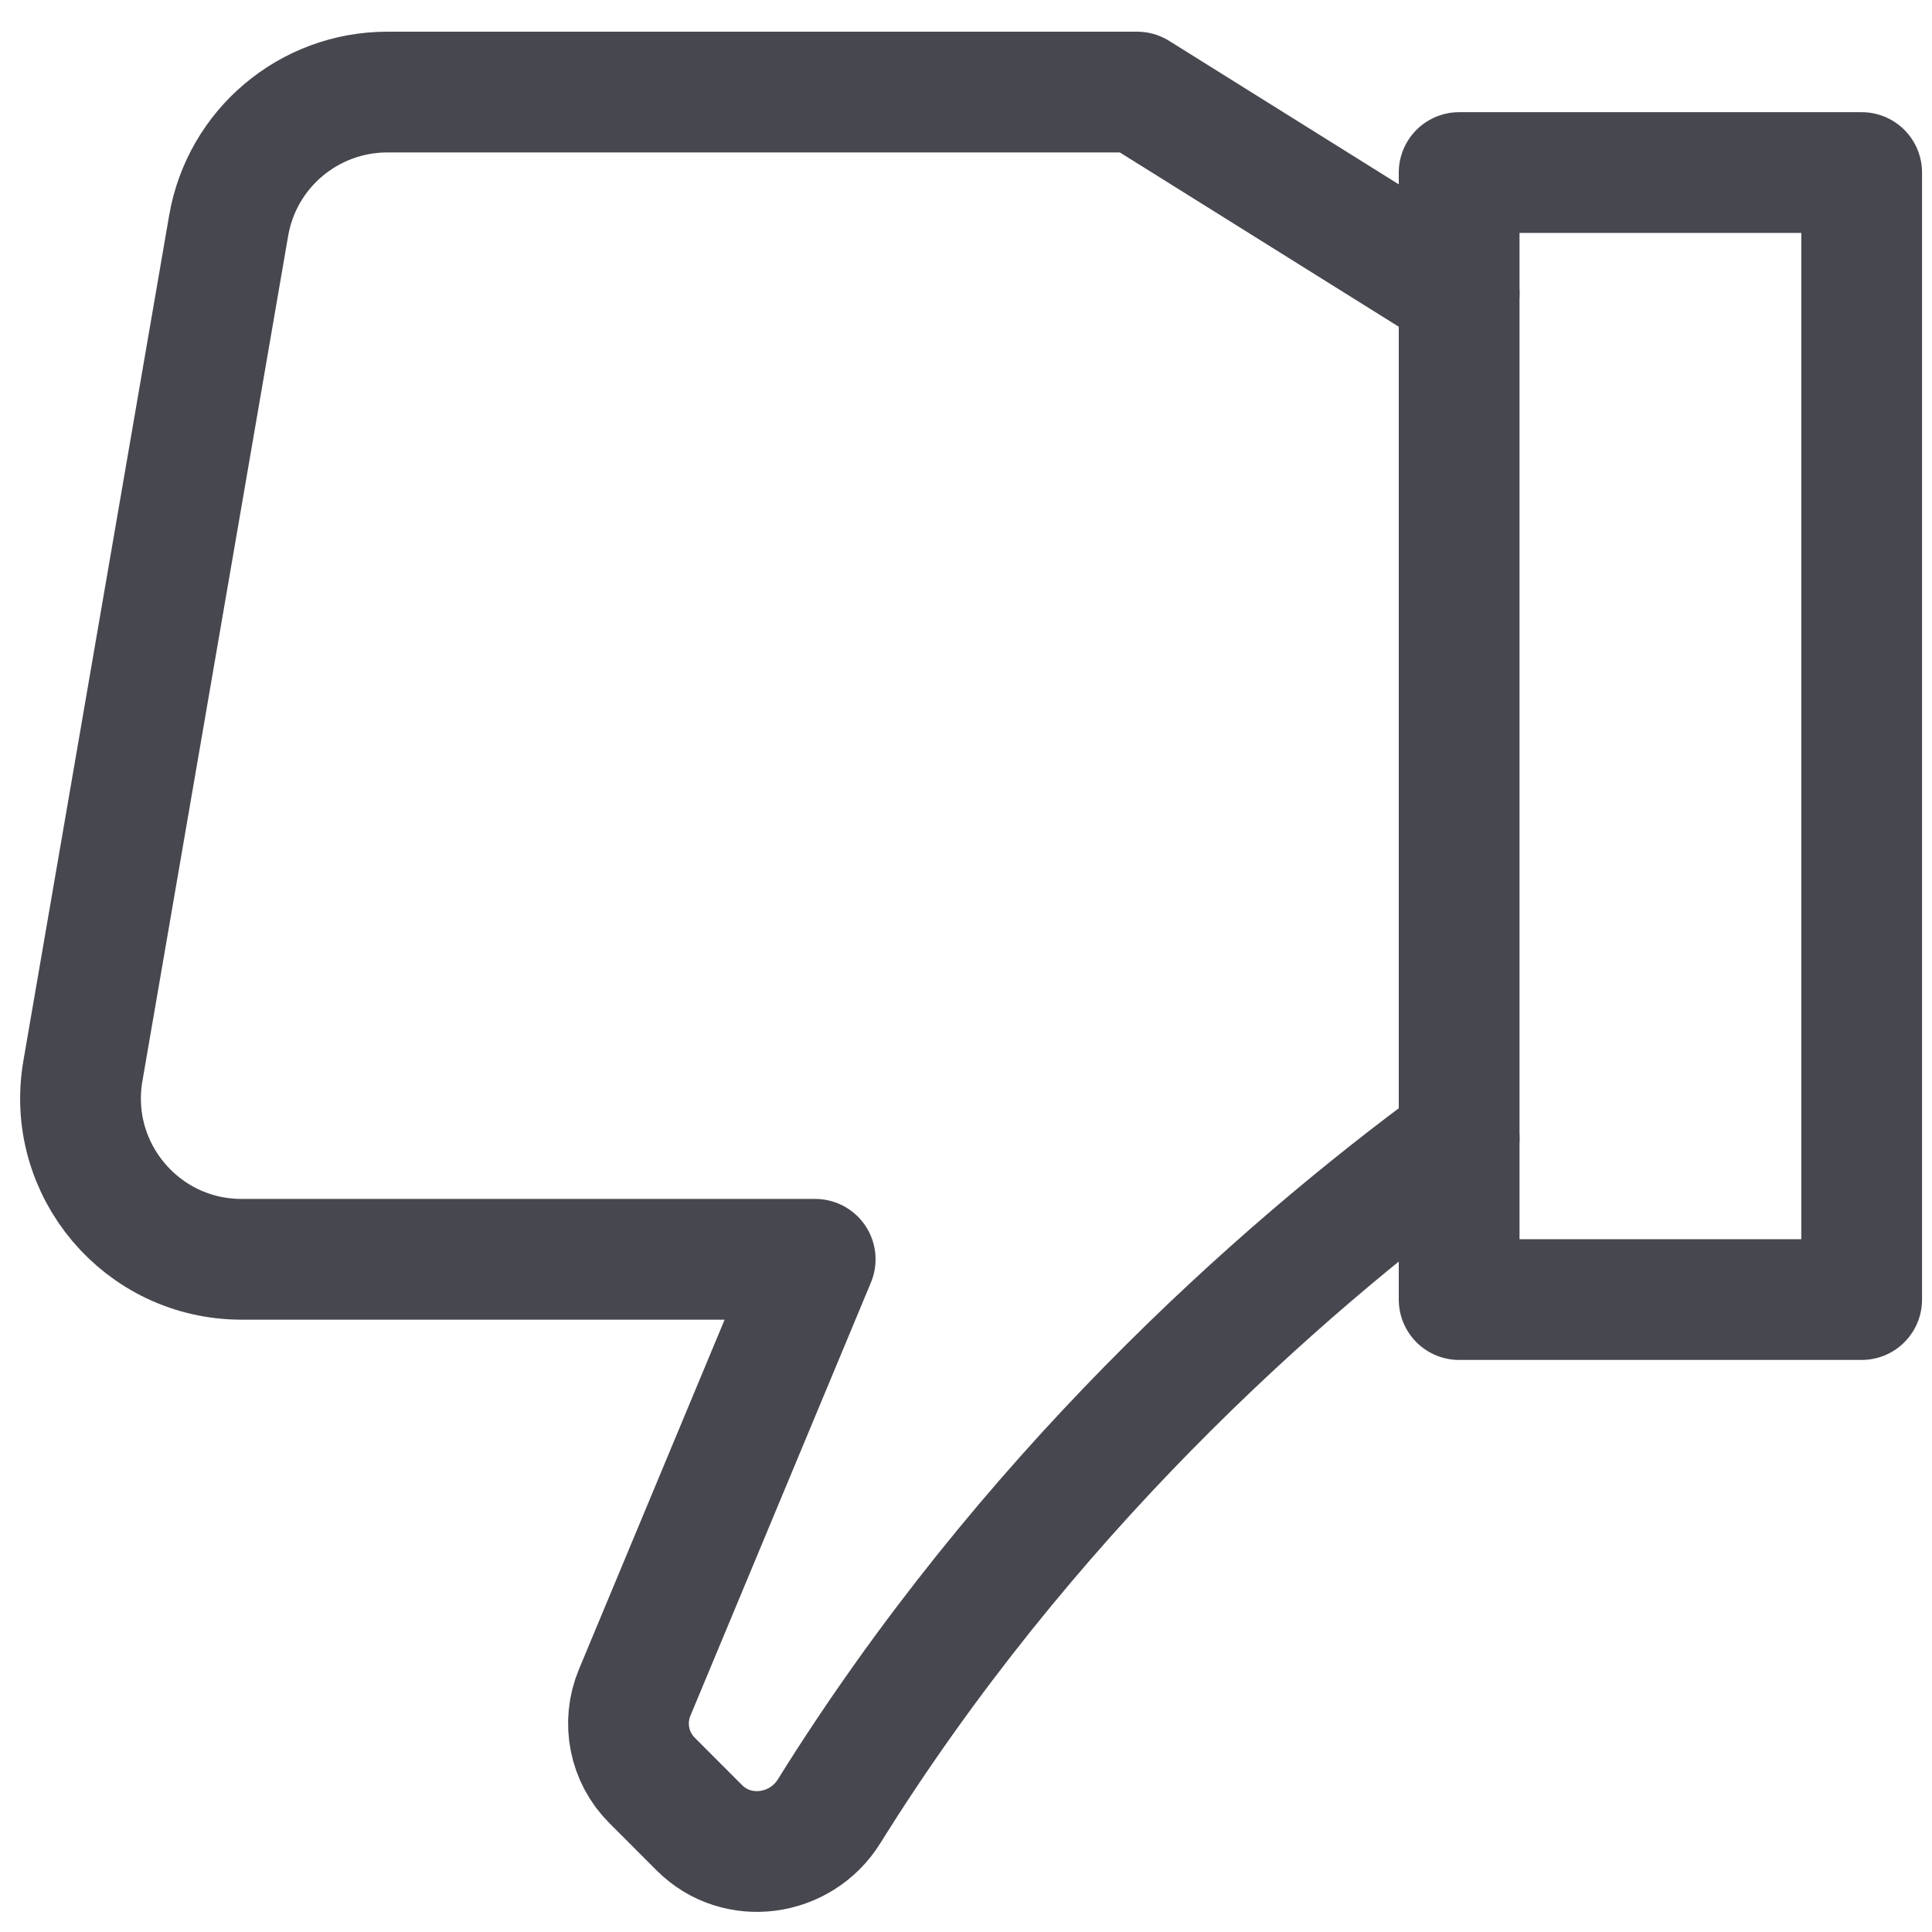
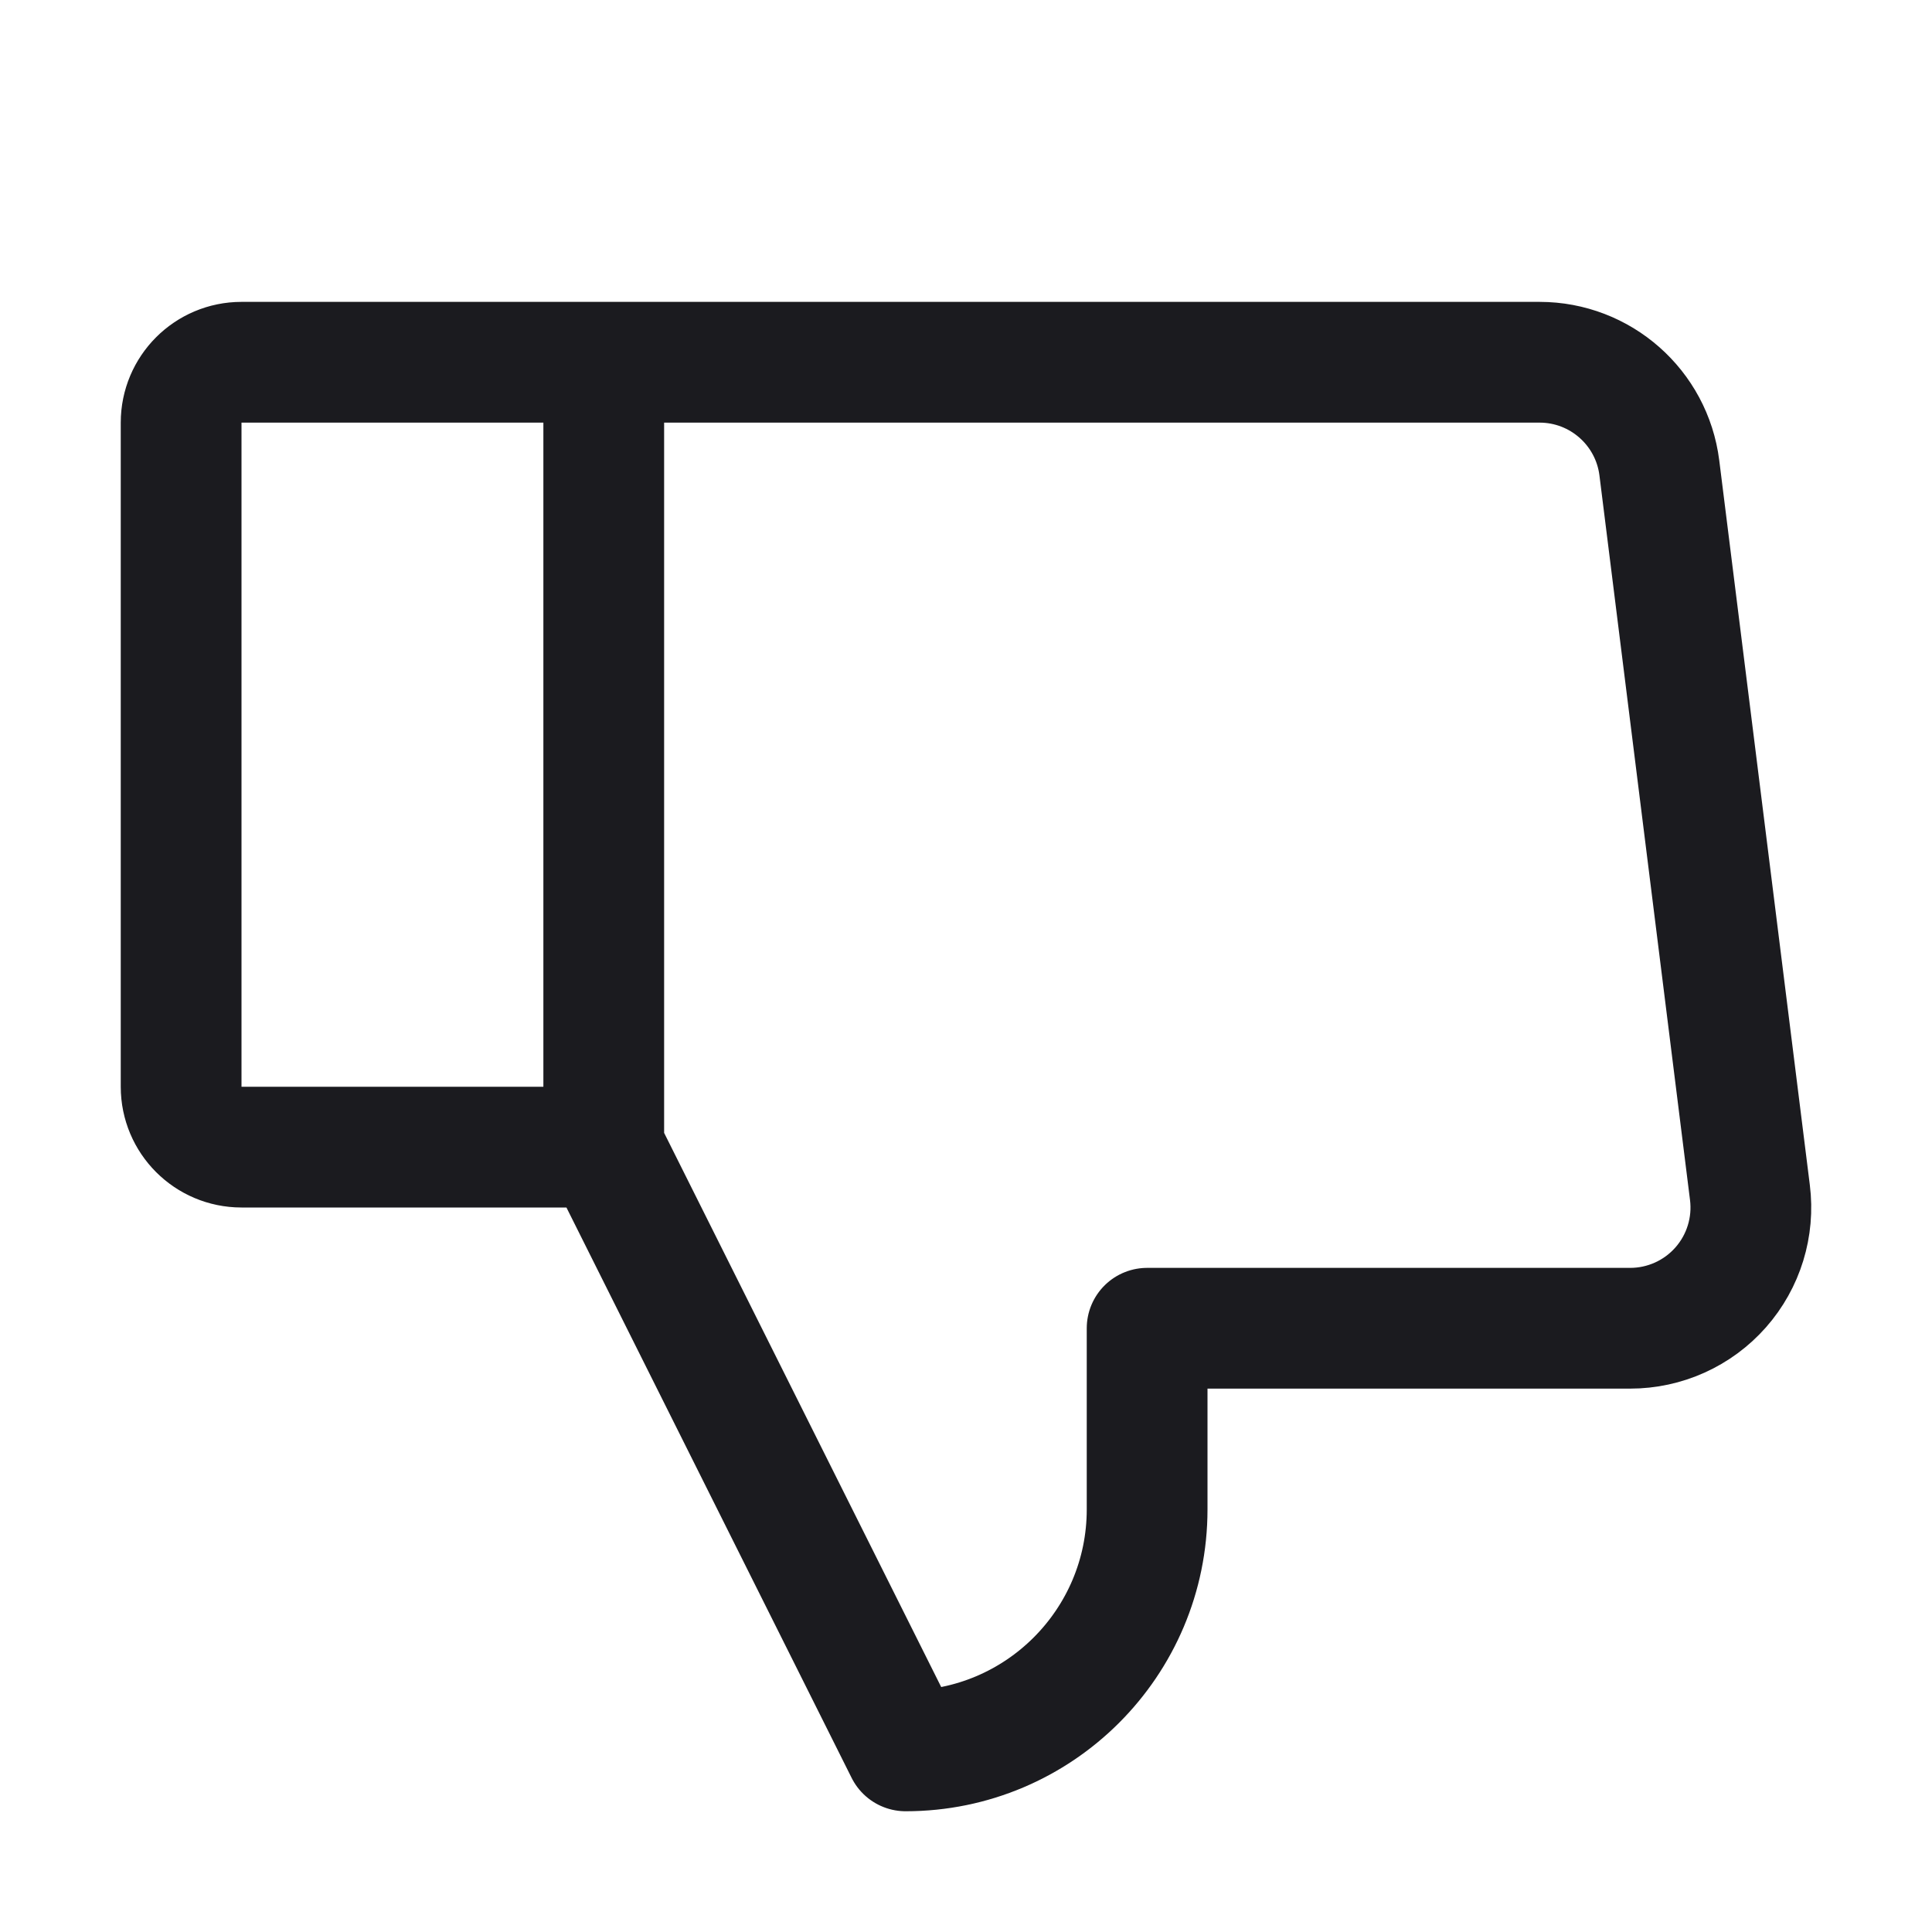
<svg xmlns="http://www.w3.org/2000/svg" width="32" height="32" viewBox="0 0 32 32" fill="none">
-   <path d="M24.169 18.858C21.125 21.09 16.969 24.805 13.732 30.001C13.264 30.753 12.212 30.901 11.585 30.275L10.8 29.489C10.418 29.108 10.304 28.533 10.512 28.034L13.502 20.858H4.001C2.347 20.858 1.092 19.368 1.373 17.738L3.787 3.738C4.007 2.459 5.117 1.525 6.415 1.525L18.835 1.525L24.169 4.858" stroke="#47474F" stroke-width="2" stroke-linecap="round" stroke-linejoin="round" />
-   <path d="M24.168 21.525H30.835L30.835 2.858H24.168L24.168 21.525Z" stroke="#47474F" stroke-width="2" stroke-linecap="round" stroke-linejoin="round" />
+   <path d="M10 6H4a1 1 0 0 0-1 1v11a1 1 0 0 0 1 1h6m0-13v13m0-13h15.5a2 2 0 0 1 1.984 1.75l1.5 12A1.999 1.999 0 0 1 27 22h-8v3a4 4 0 0 1-4 4l-5-10" stroke="#1B1B1F" stroke-width="2" stroke-linecap="round" stroke-linejoin="round" />
</svg>
